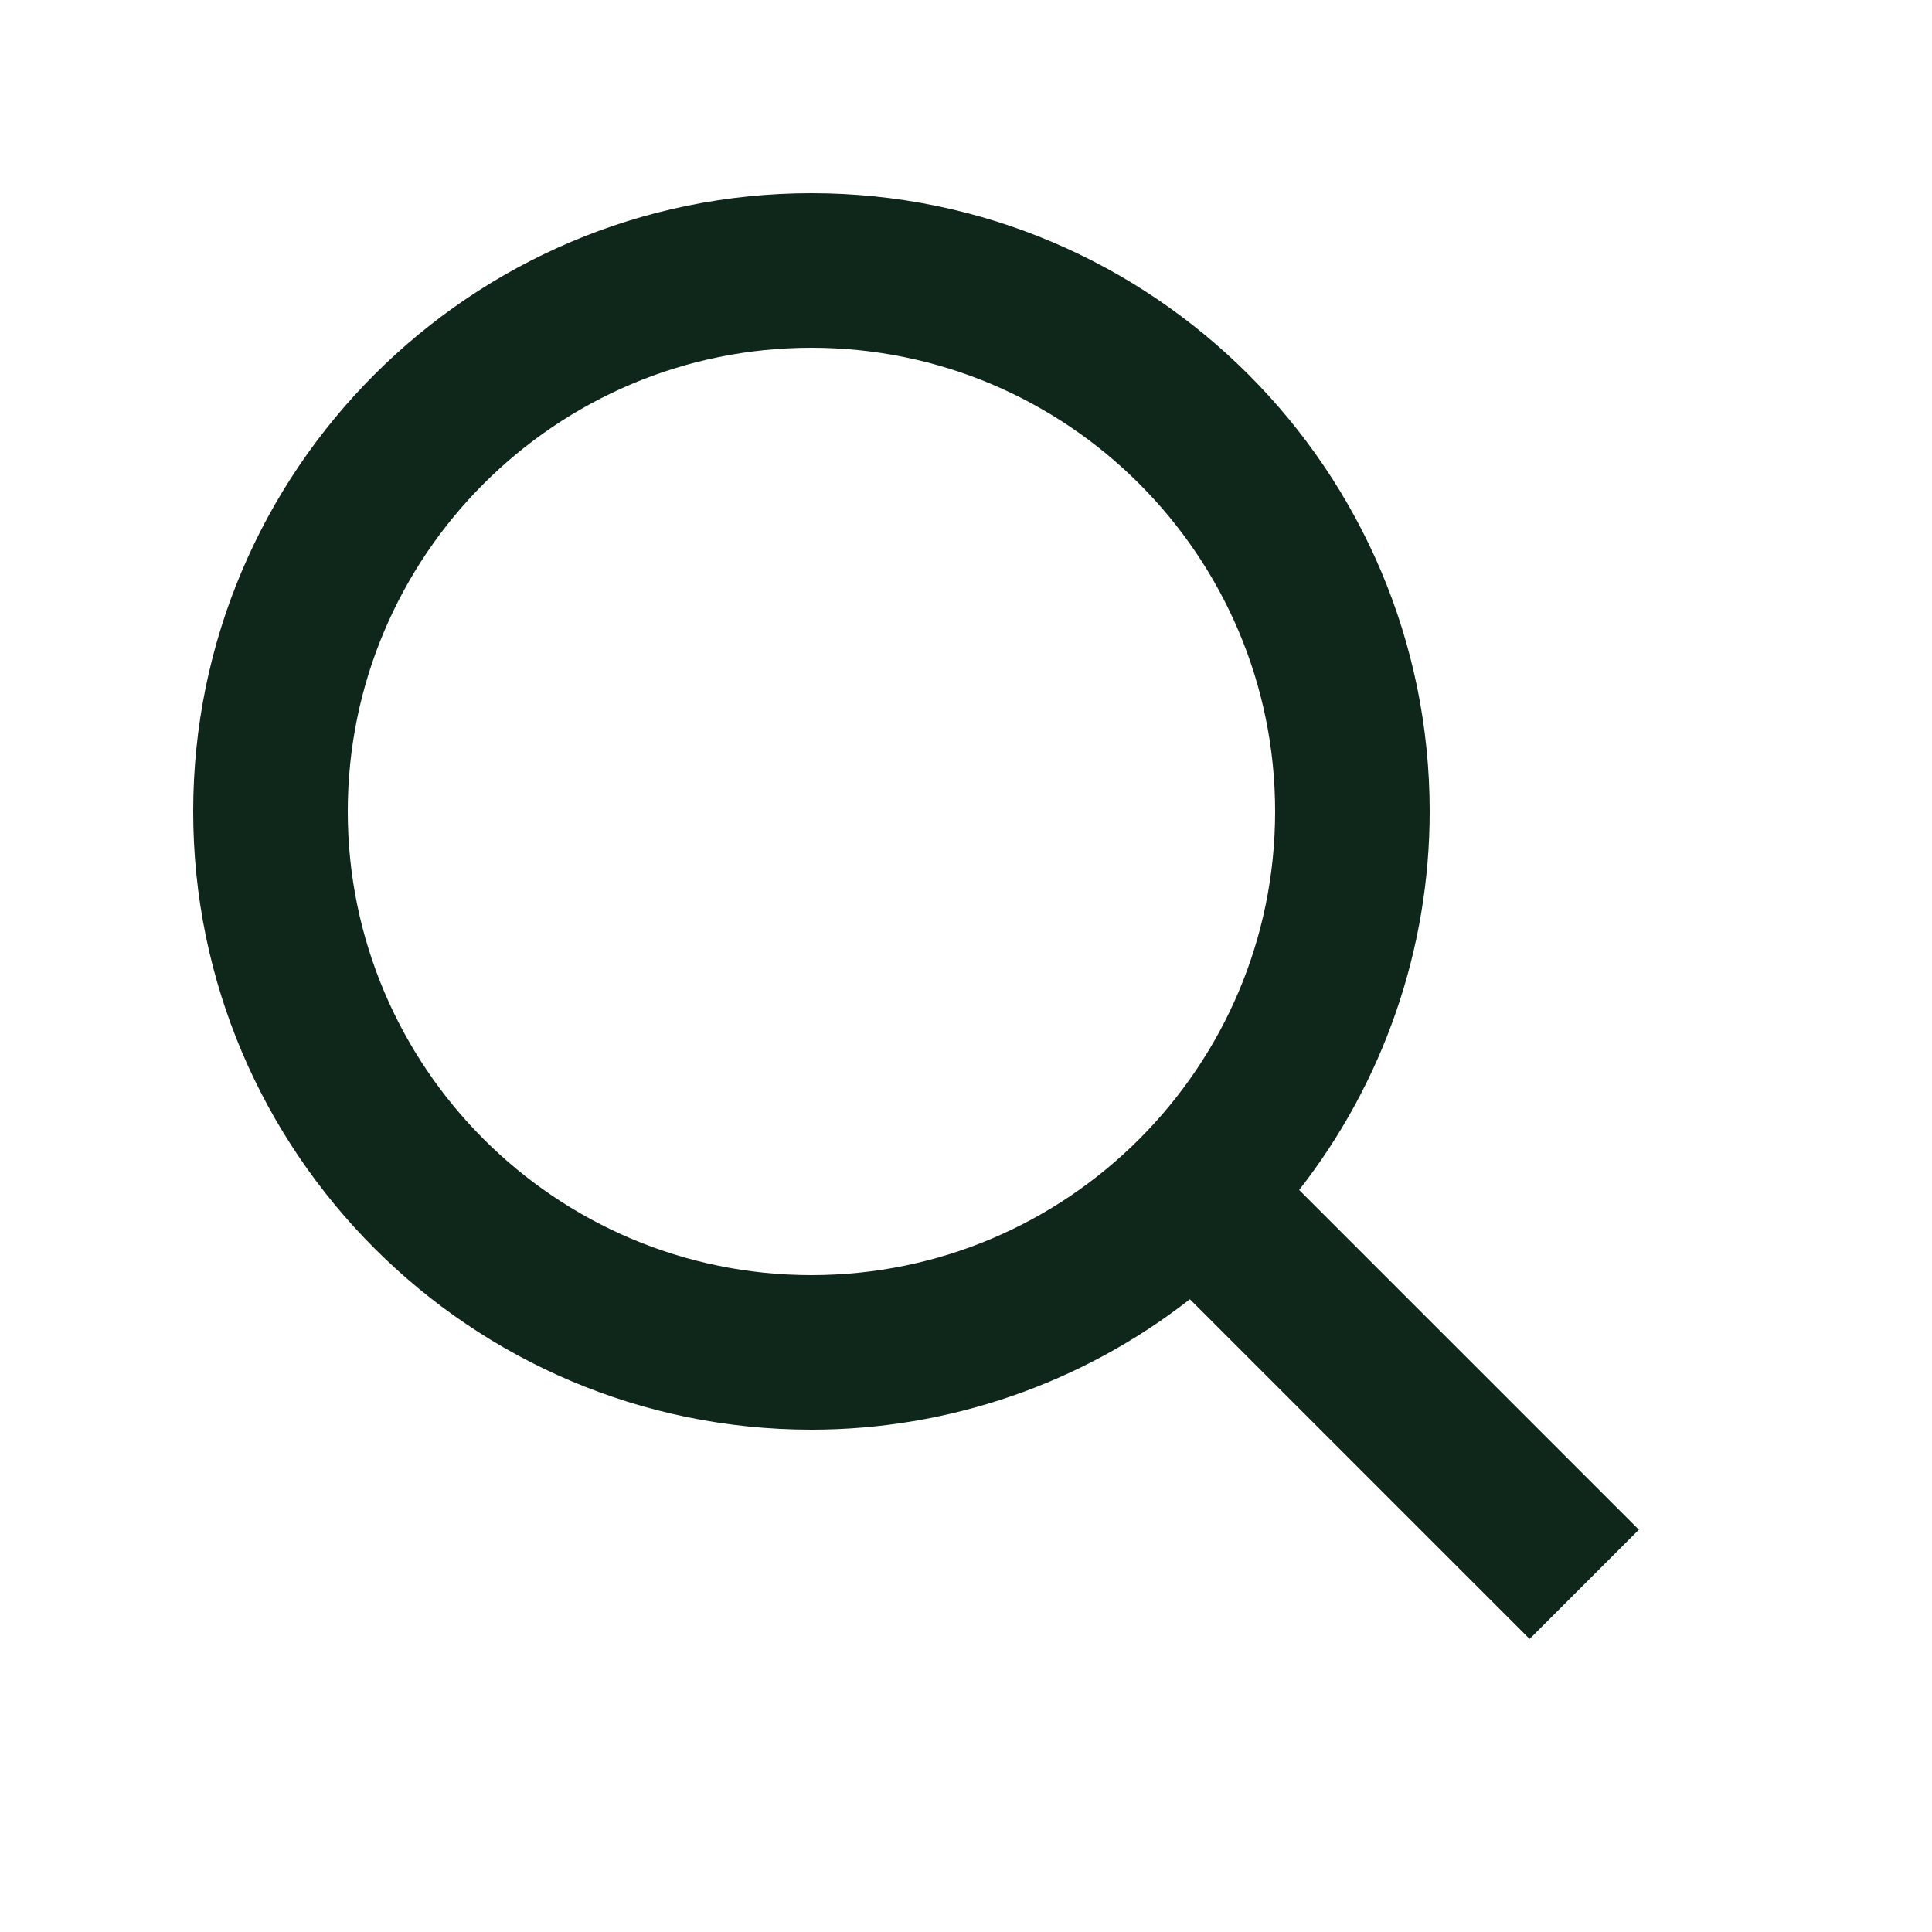
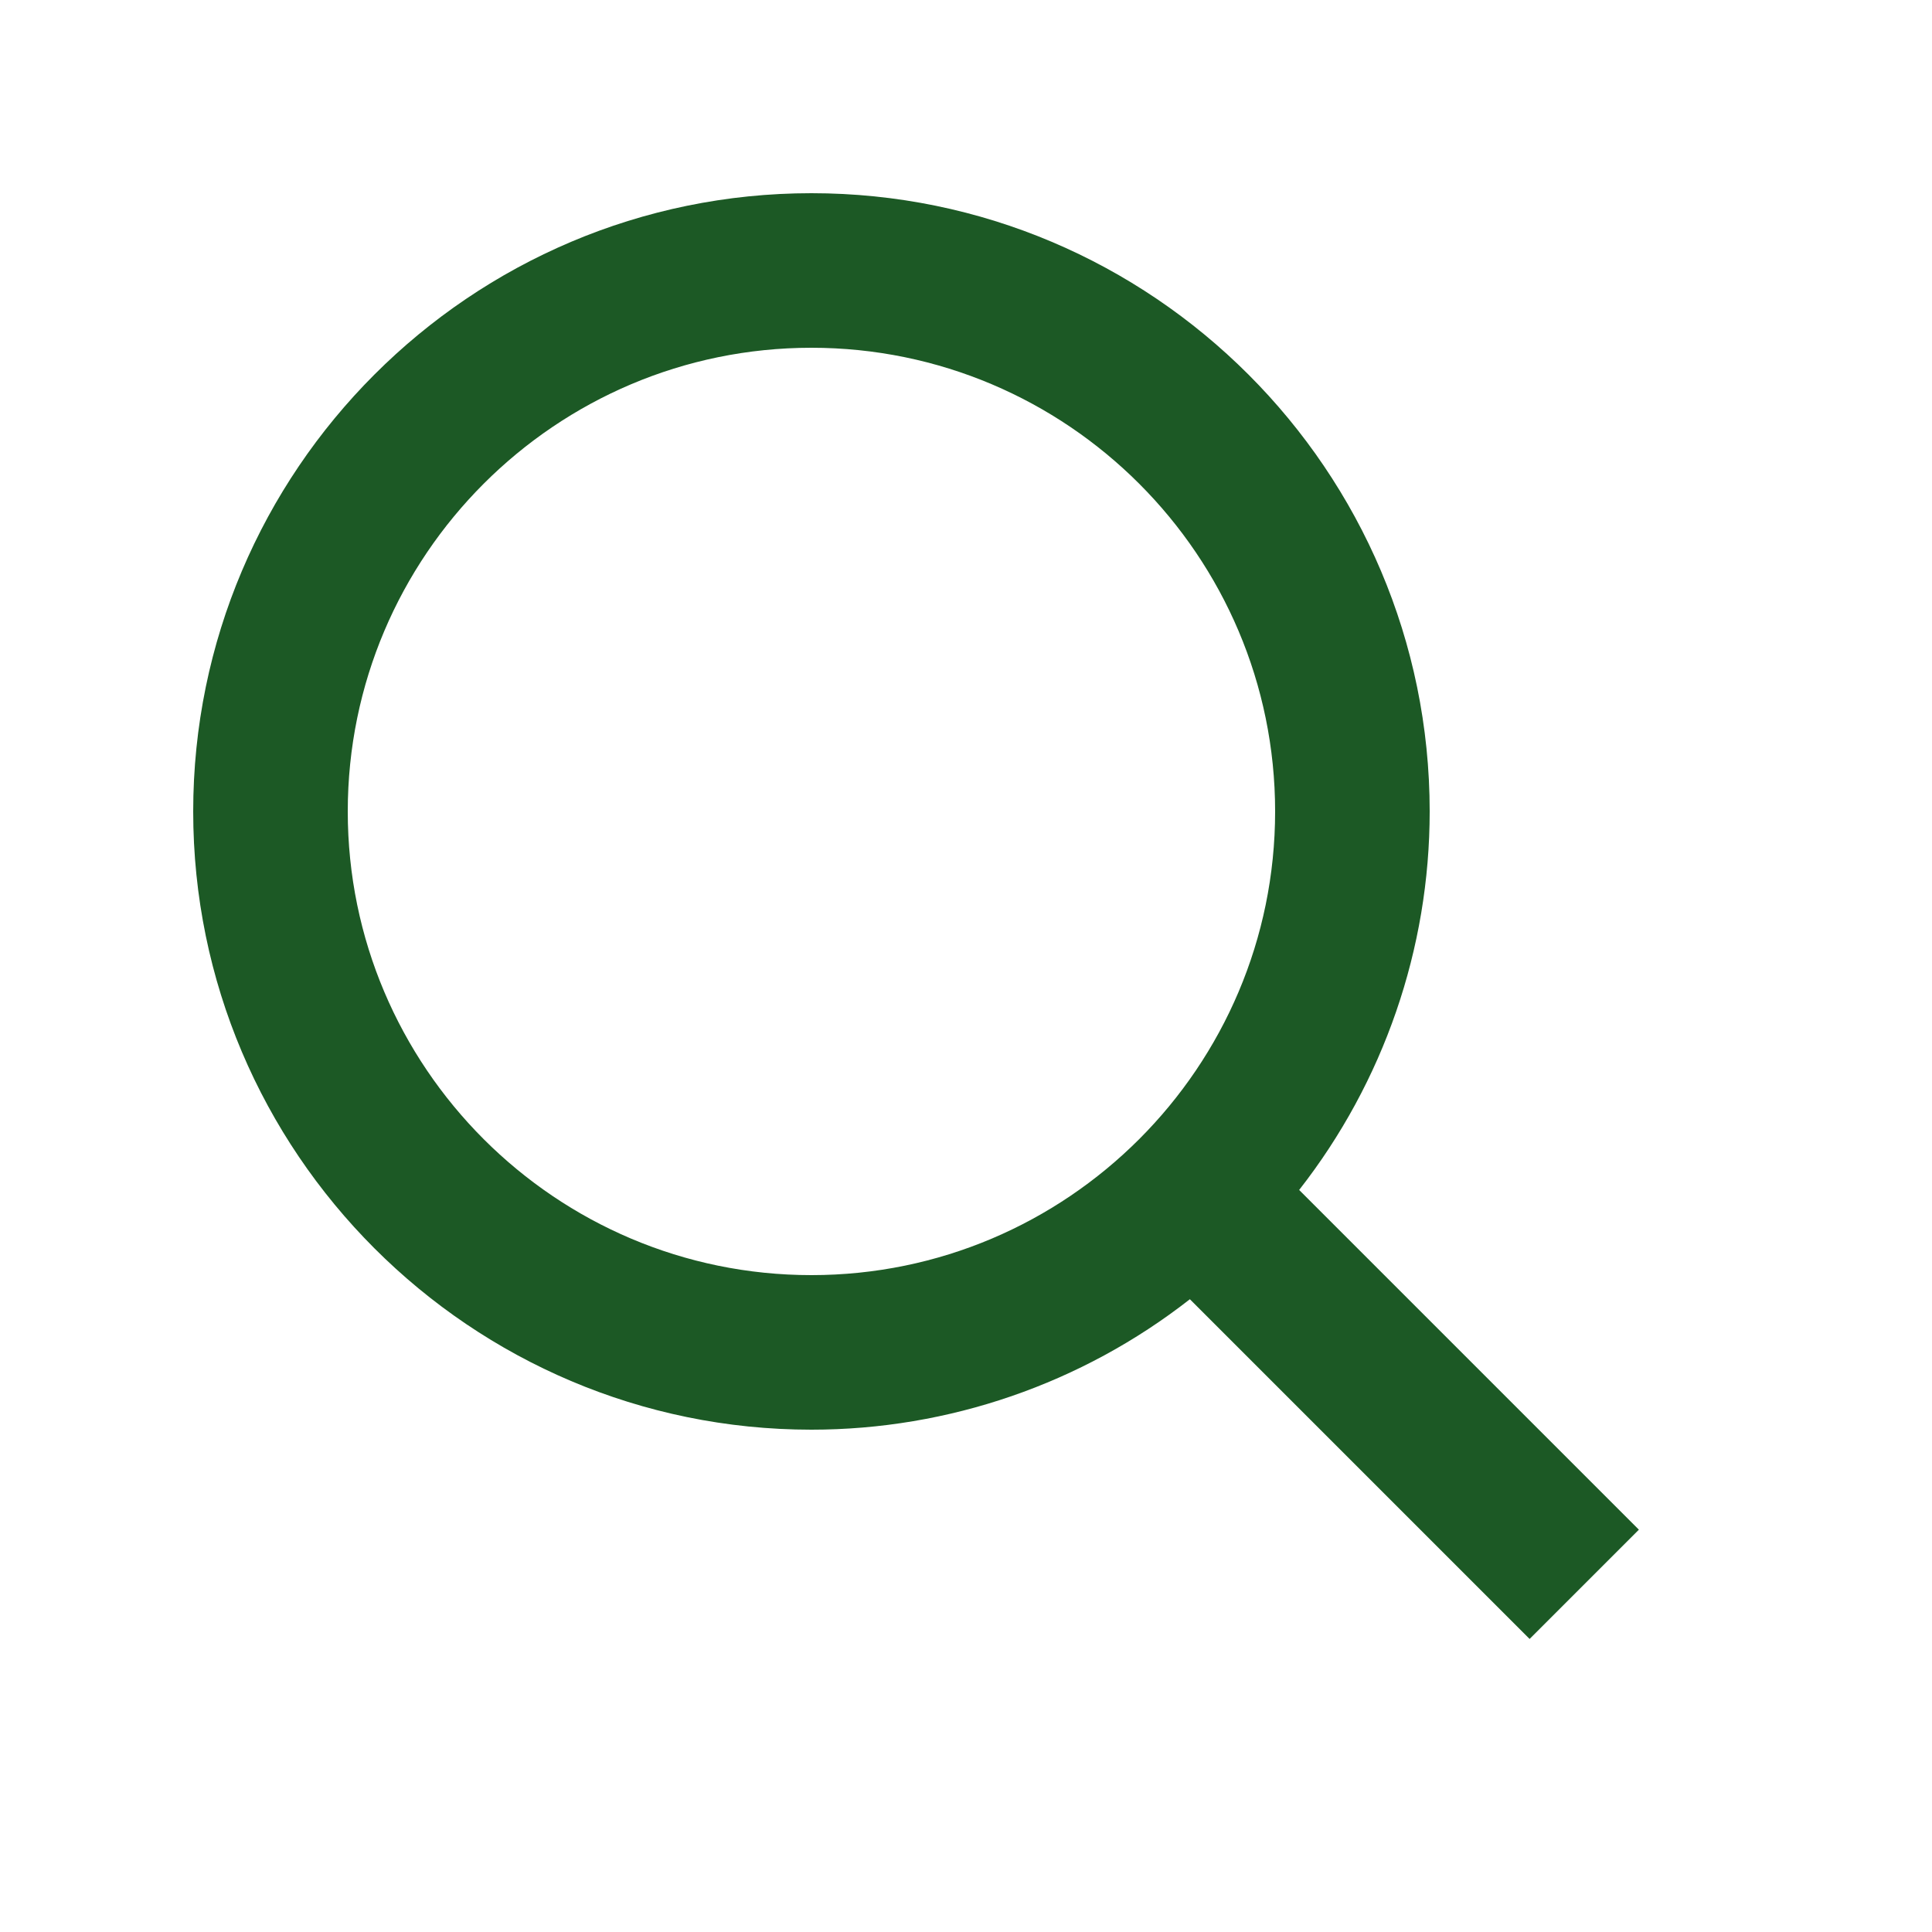
<svg xmlns="http://www.w3.org/2000/svg" width="25" height="25" viewBox="0 0 25 25" fill="none">
-   <path d="M10.5 18.5C12.275 18.5 13.999 17.905 15.397 16.812L19.793 21.208L21.207 19.794L16.811 15.398C17.905 14 18.5 12.275 18.5 10.5C18.5 6.089 14.911 2.5 10.5 2.5C6.089 2.5 2.5 6.089 2.5 10.5C2.5 14.911 6.089 18.5 10.5 18.5ZM10.5 4.5C13.809 4.5 16.5 7.191 16.5 10.5C16.5 13.809 13.809 16.5 10.5 16.5C7.191 16.5 4.5 13.809 4.5 10.5C4.5 7.191 7.191 4.5 10.5 4.5Z" fill="#0f271a" />
+   <path d="M10.5 18.5C12.275 18.5 13.999 17.905 15.397 16.812L19.793 21.208L21.207 19.794L16.811 15.398C17.905 14 18.5 12.275 18.5 10.5C18.5 6.089 14.911 2.5 10.5 2.5C6.089 2.5 2.5 6.089 2.5 10.5C2.5 14.911 6.089 18.5 10.5 18.5ZM10.5 4.5C13.809 4.5 16.5 7.191 16.5 10.5C16.5 13.809 13.809 16.5 10.5 16.5C7.191 16.5 4.5 13.809 4.5 10.5C4.5 7.191 7.191 4.5 10.5 4.5Z" fill="#1c5925" />
</svg>
